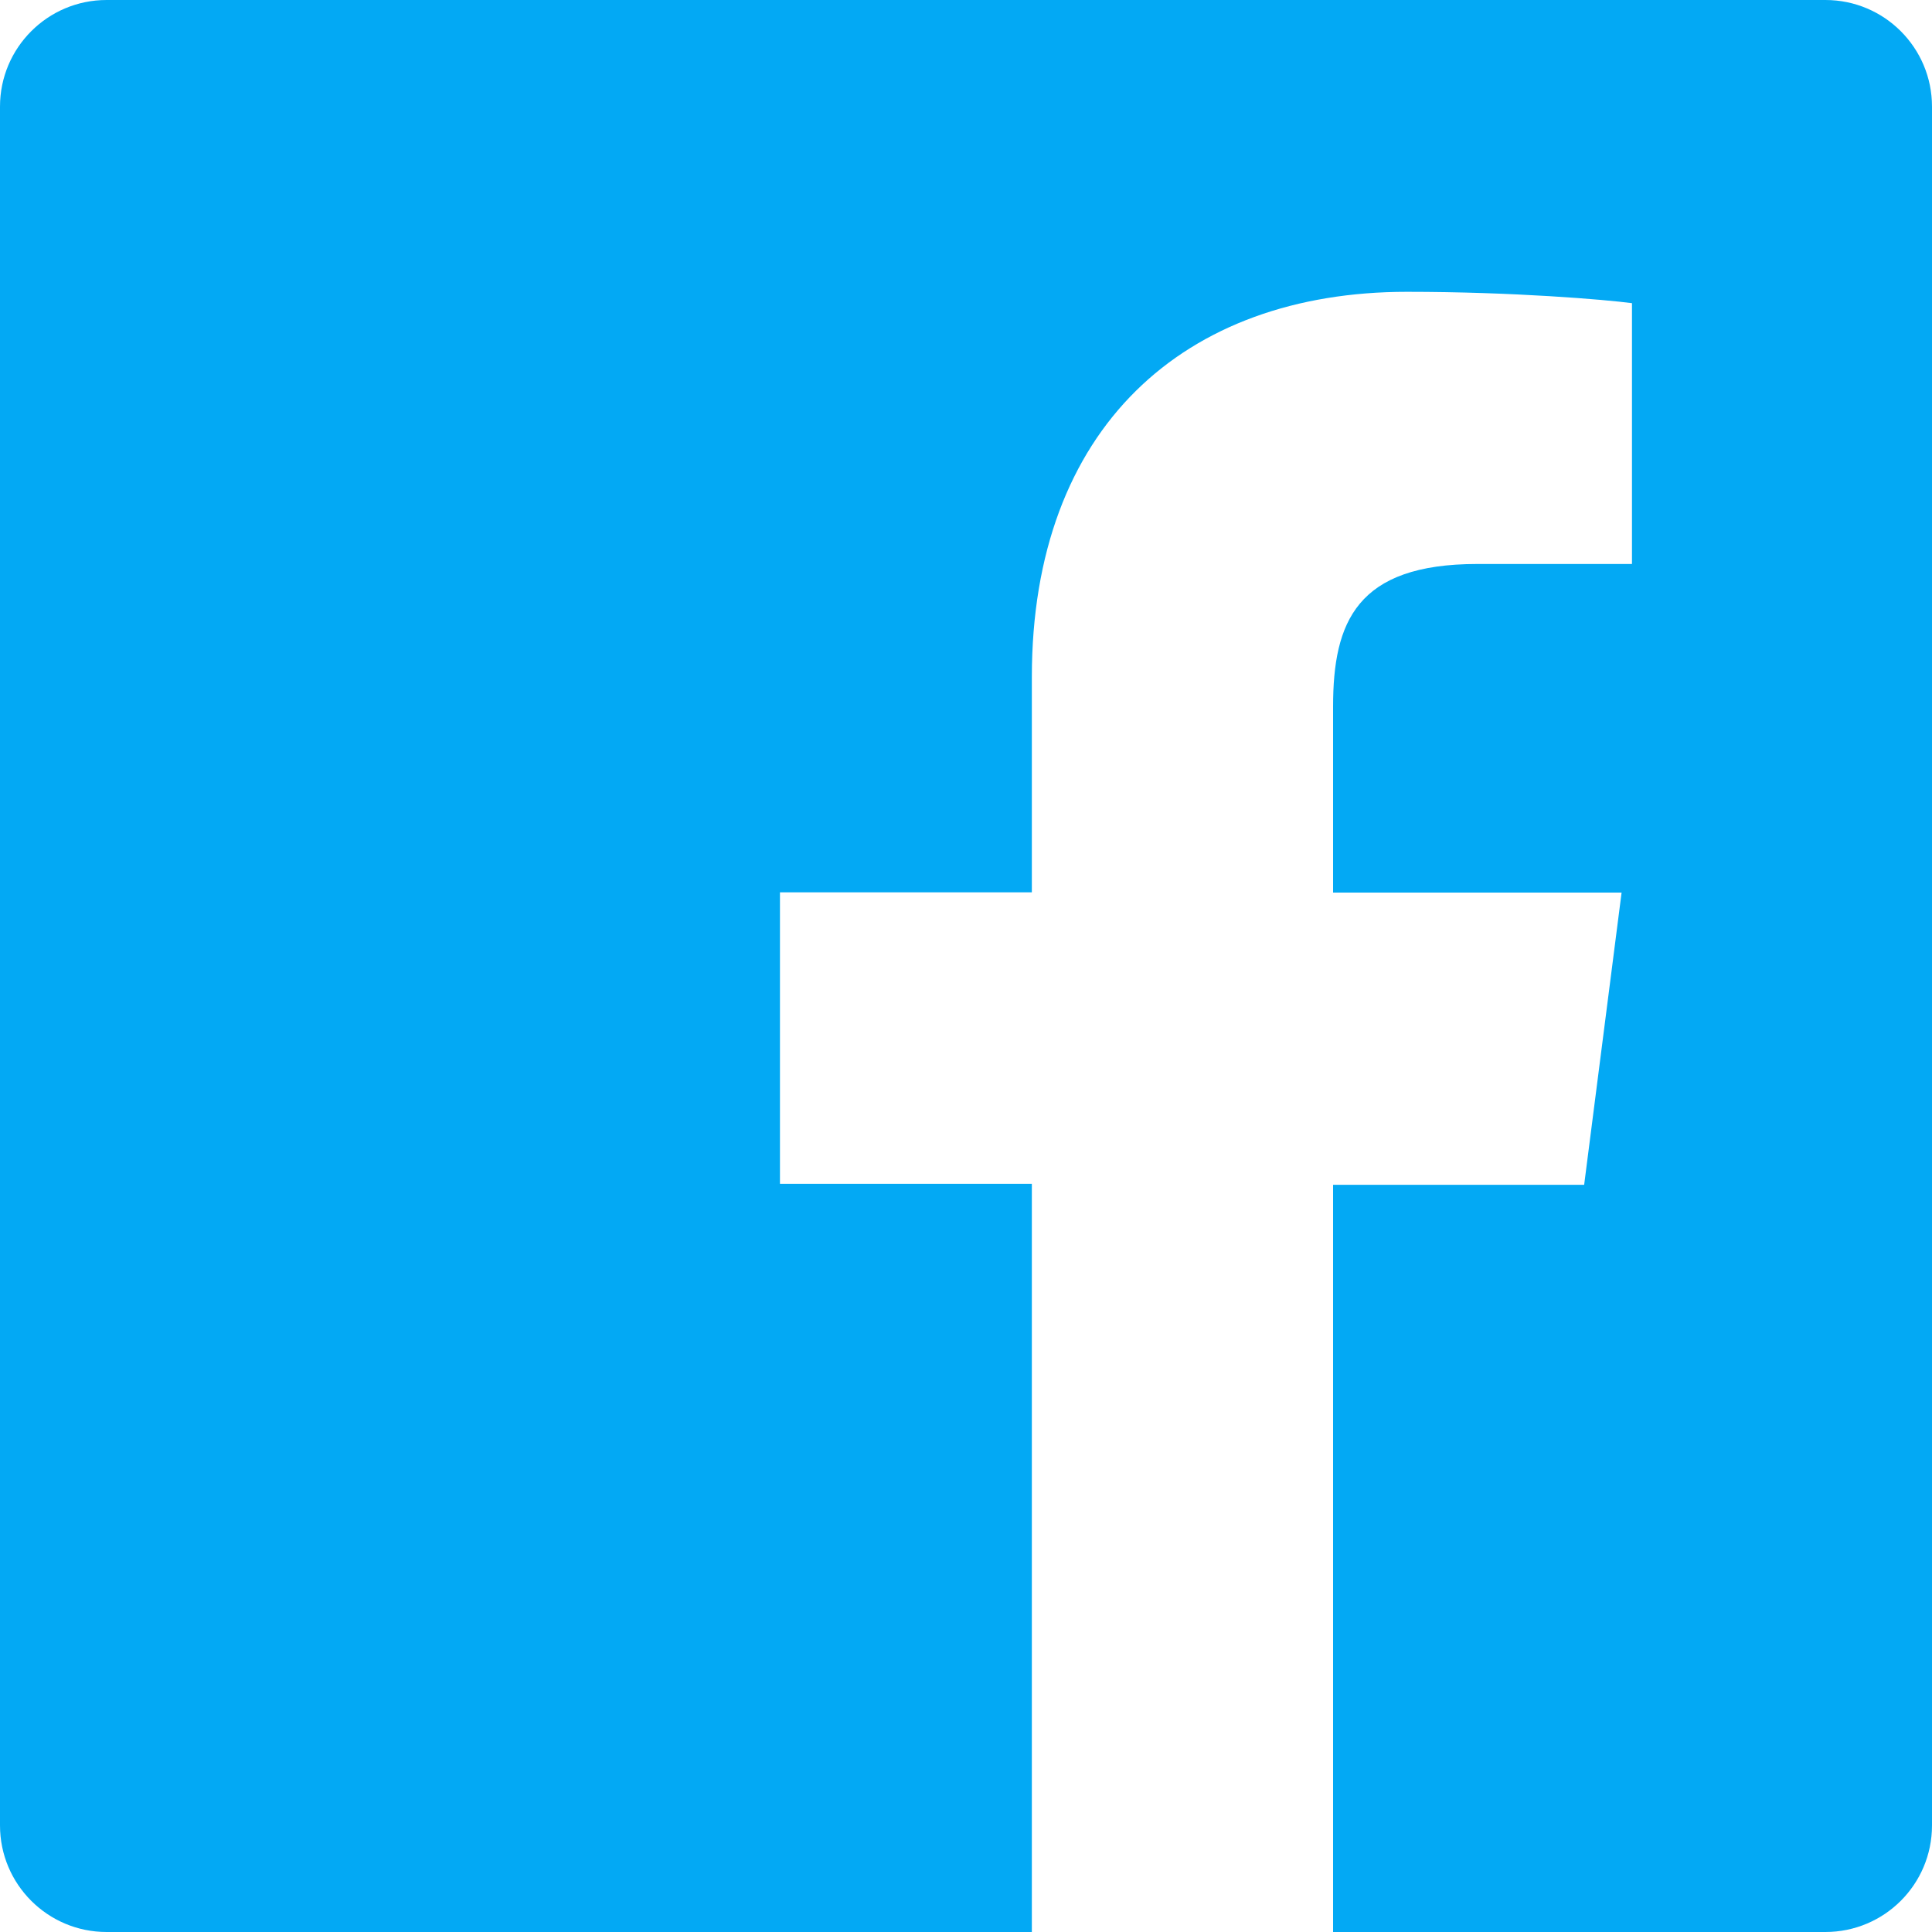
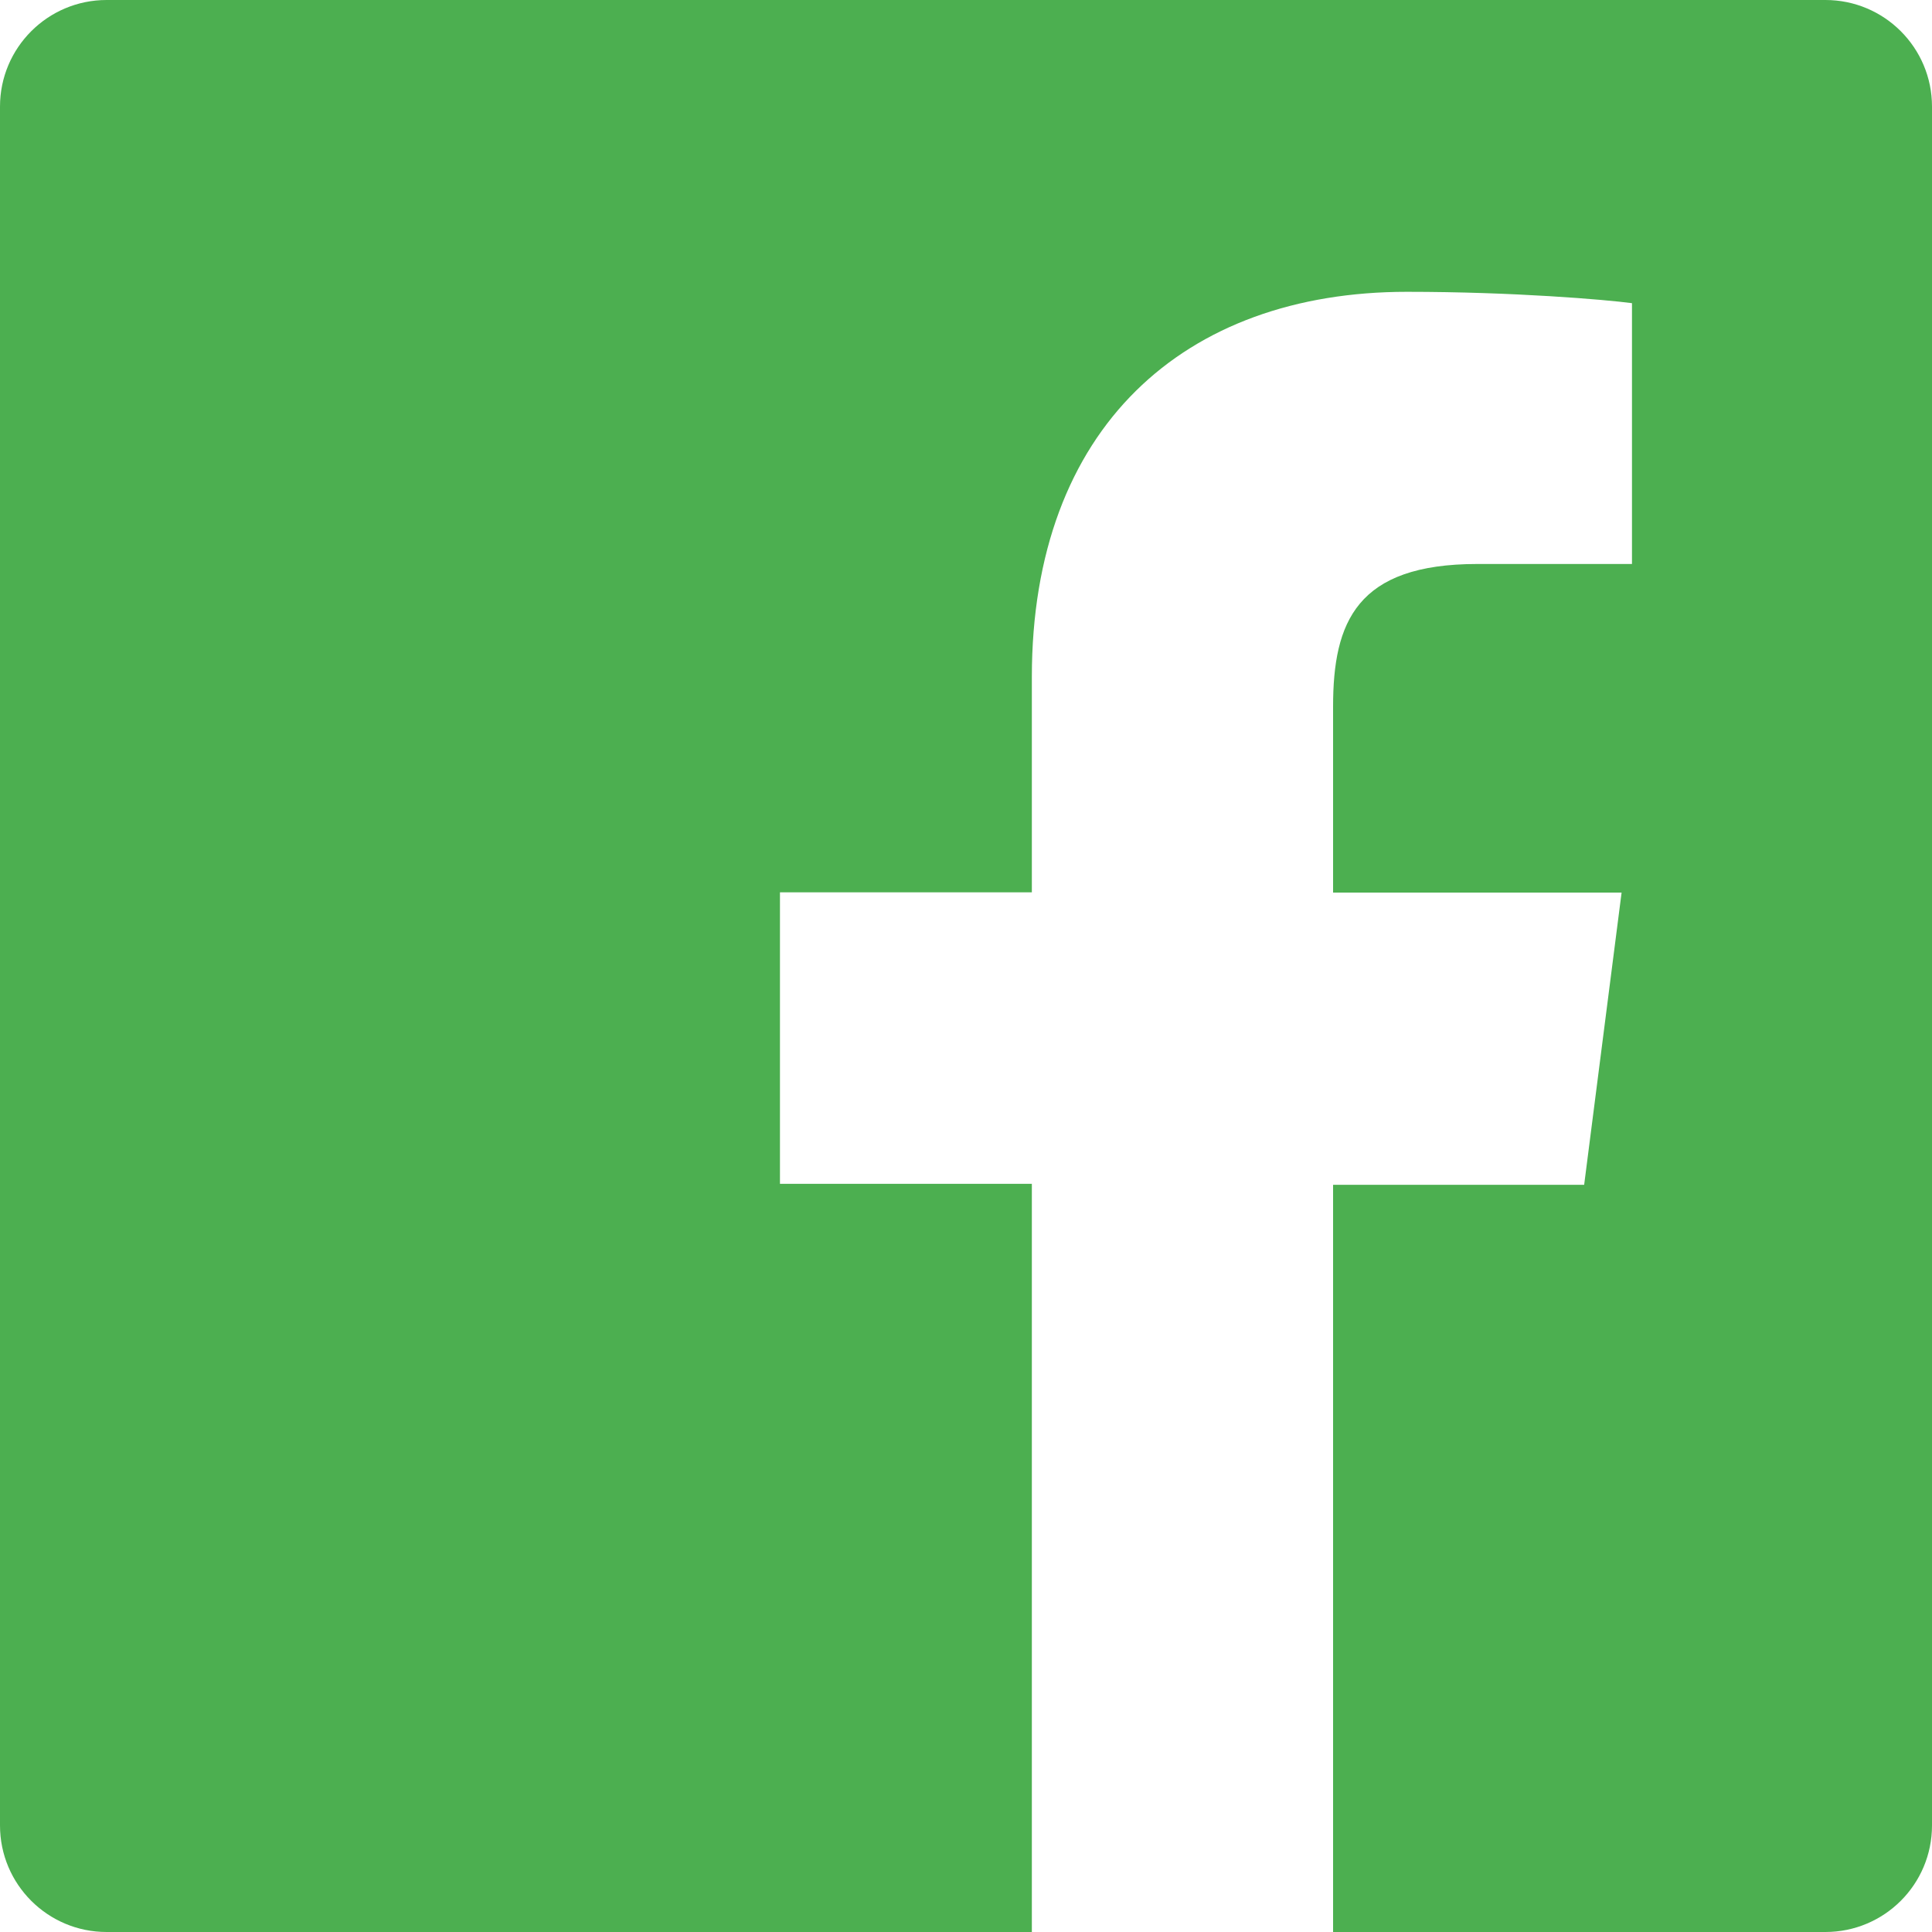
<svg xmlns="http://www.w3.org/2000/svg" role="img" viewBox="0 0 24 24">
-   <path d="M22.676 0H1.324C.593 0 0 .593 0 1.324v21.352C0 23.408.593 24 1.324 24h11.494v-9.294H9.689v-3.621h3.129V8.41c0-3.099 1.894-4.785 4.659-4.785 1.325 0 2.464.097 2.796.141v3.24h-1.921c-1.5 0-1.792.721-1.792 1.771v2.311h3.584l-.465 3.63H16.56V24h6.115c.733 0 1.325-.592 1.325-1.324V1.324C24 .593 23.408 0 22.676 0" fill="#03A9F4" />
+   <path d="M22.676 0H1.324C.593 0 0 .593 0 1.324v21.352C0 23.408.593 24 1.324 24h11.494v-9.294H9.689v-3.621h3.129V8.41c0-3.099 1.894-4.785 4.659-4.785 1.325 0 2.464.097 2.796.141v3.24h-1.921c-1.5 0-1.792.721-1.792 1.771v2.311h3.584l-.465 3.63H16.56V24h6.115c.733 0 1.325-.592 1.325-1.324V1.324C24 .593 23.408 0 22.676 0" fill="#4CAF50" />
</svg>
